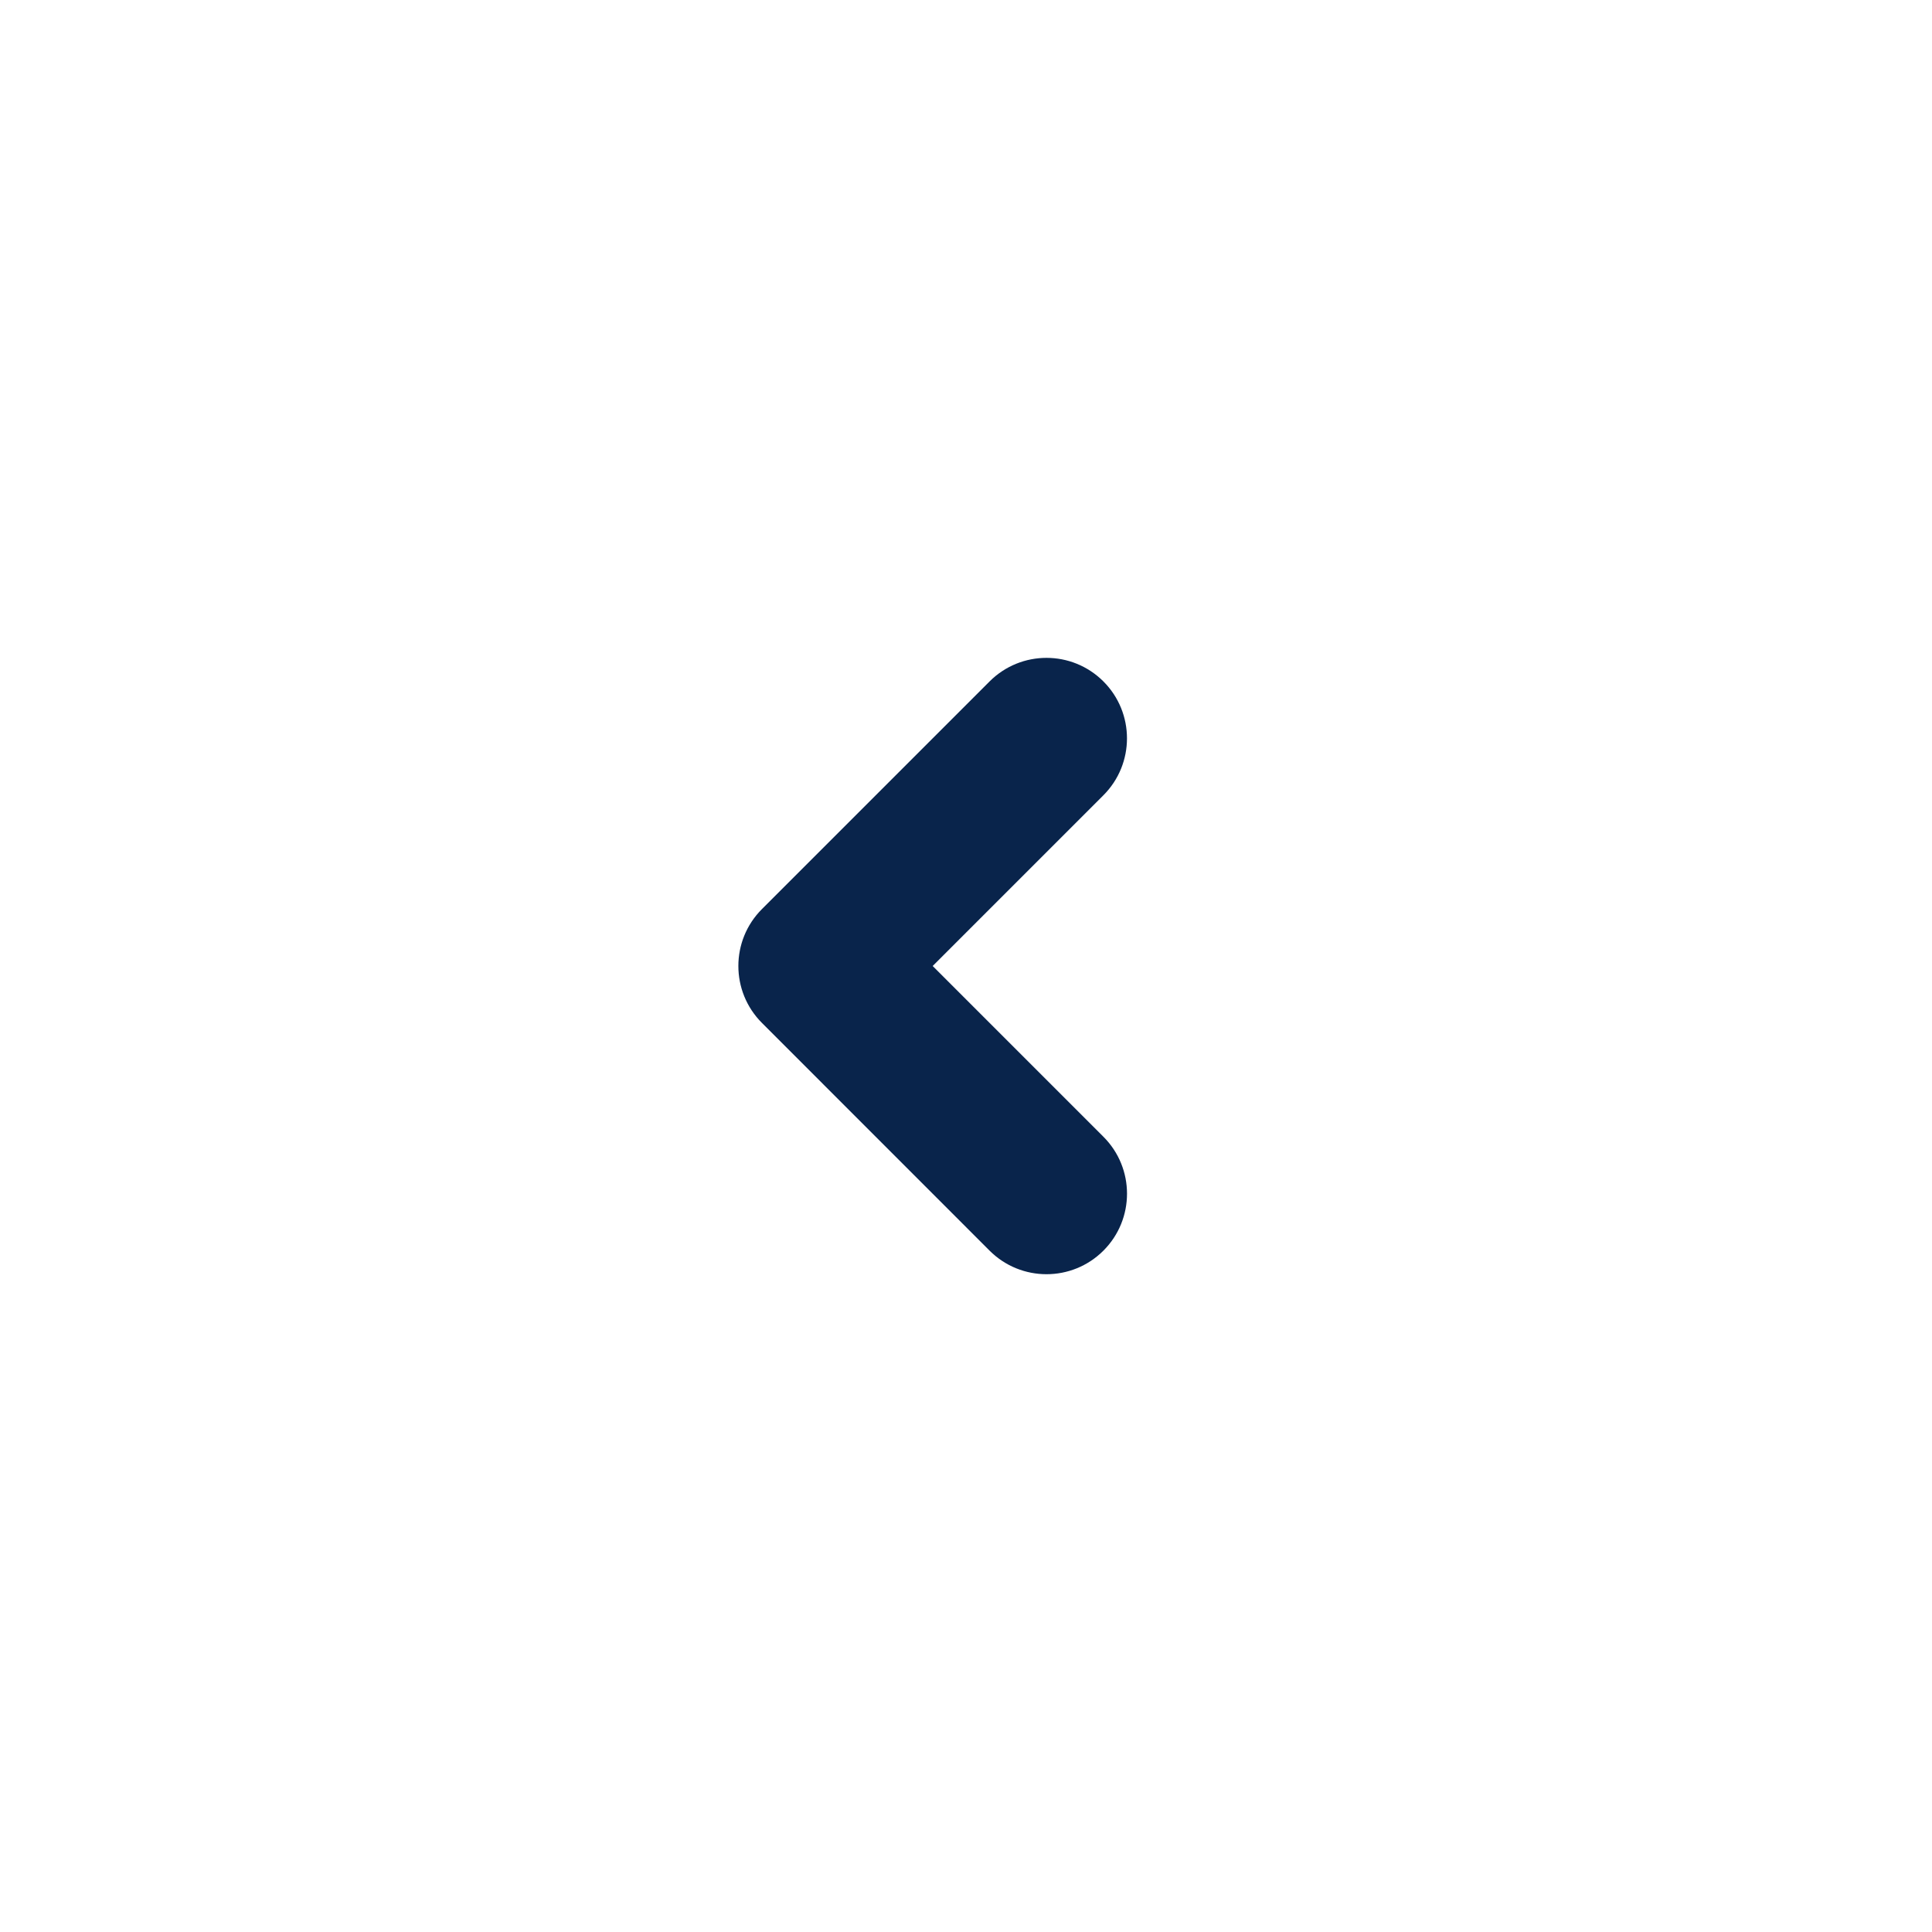
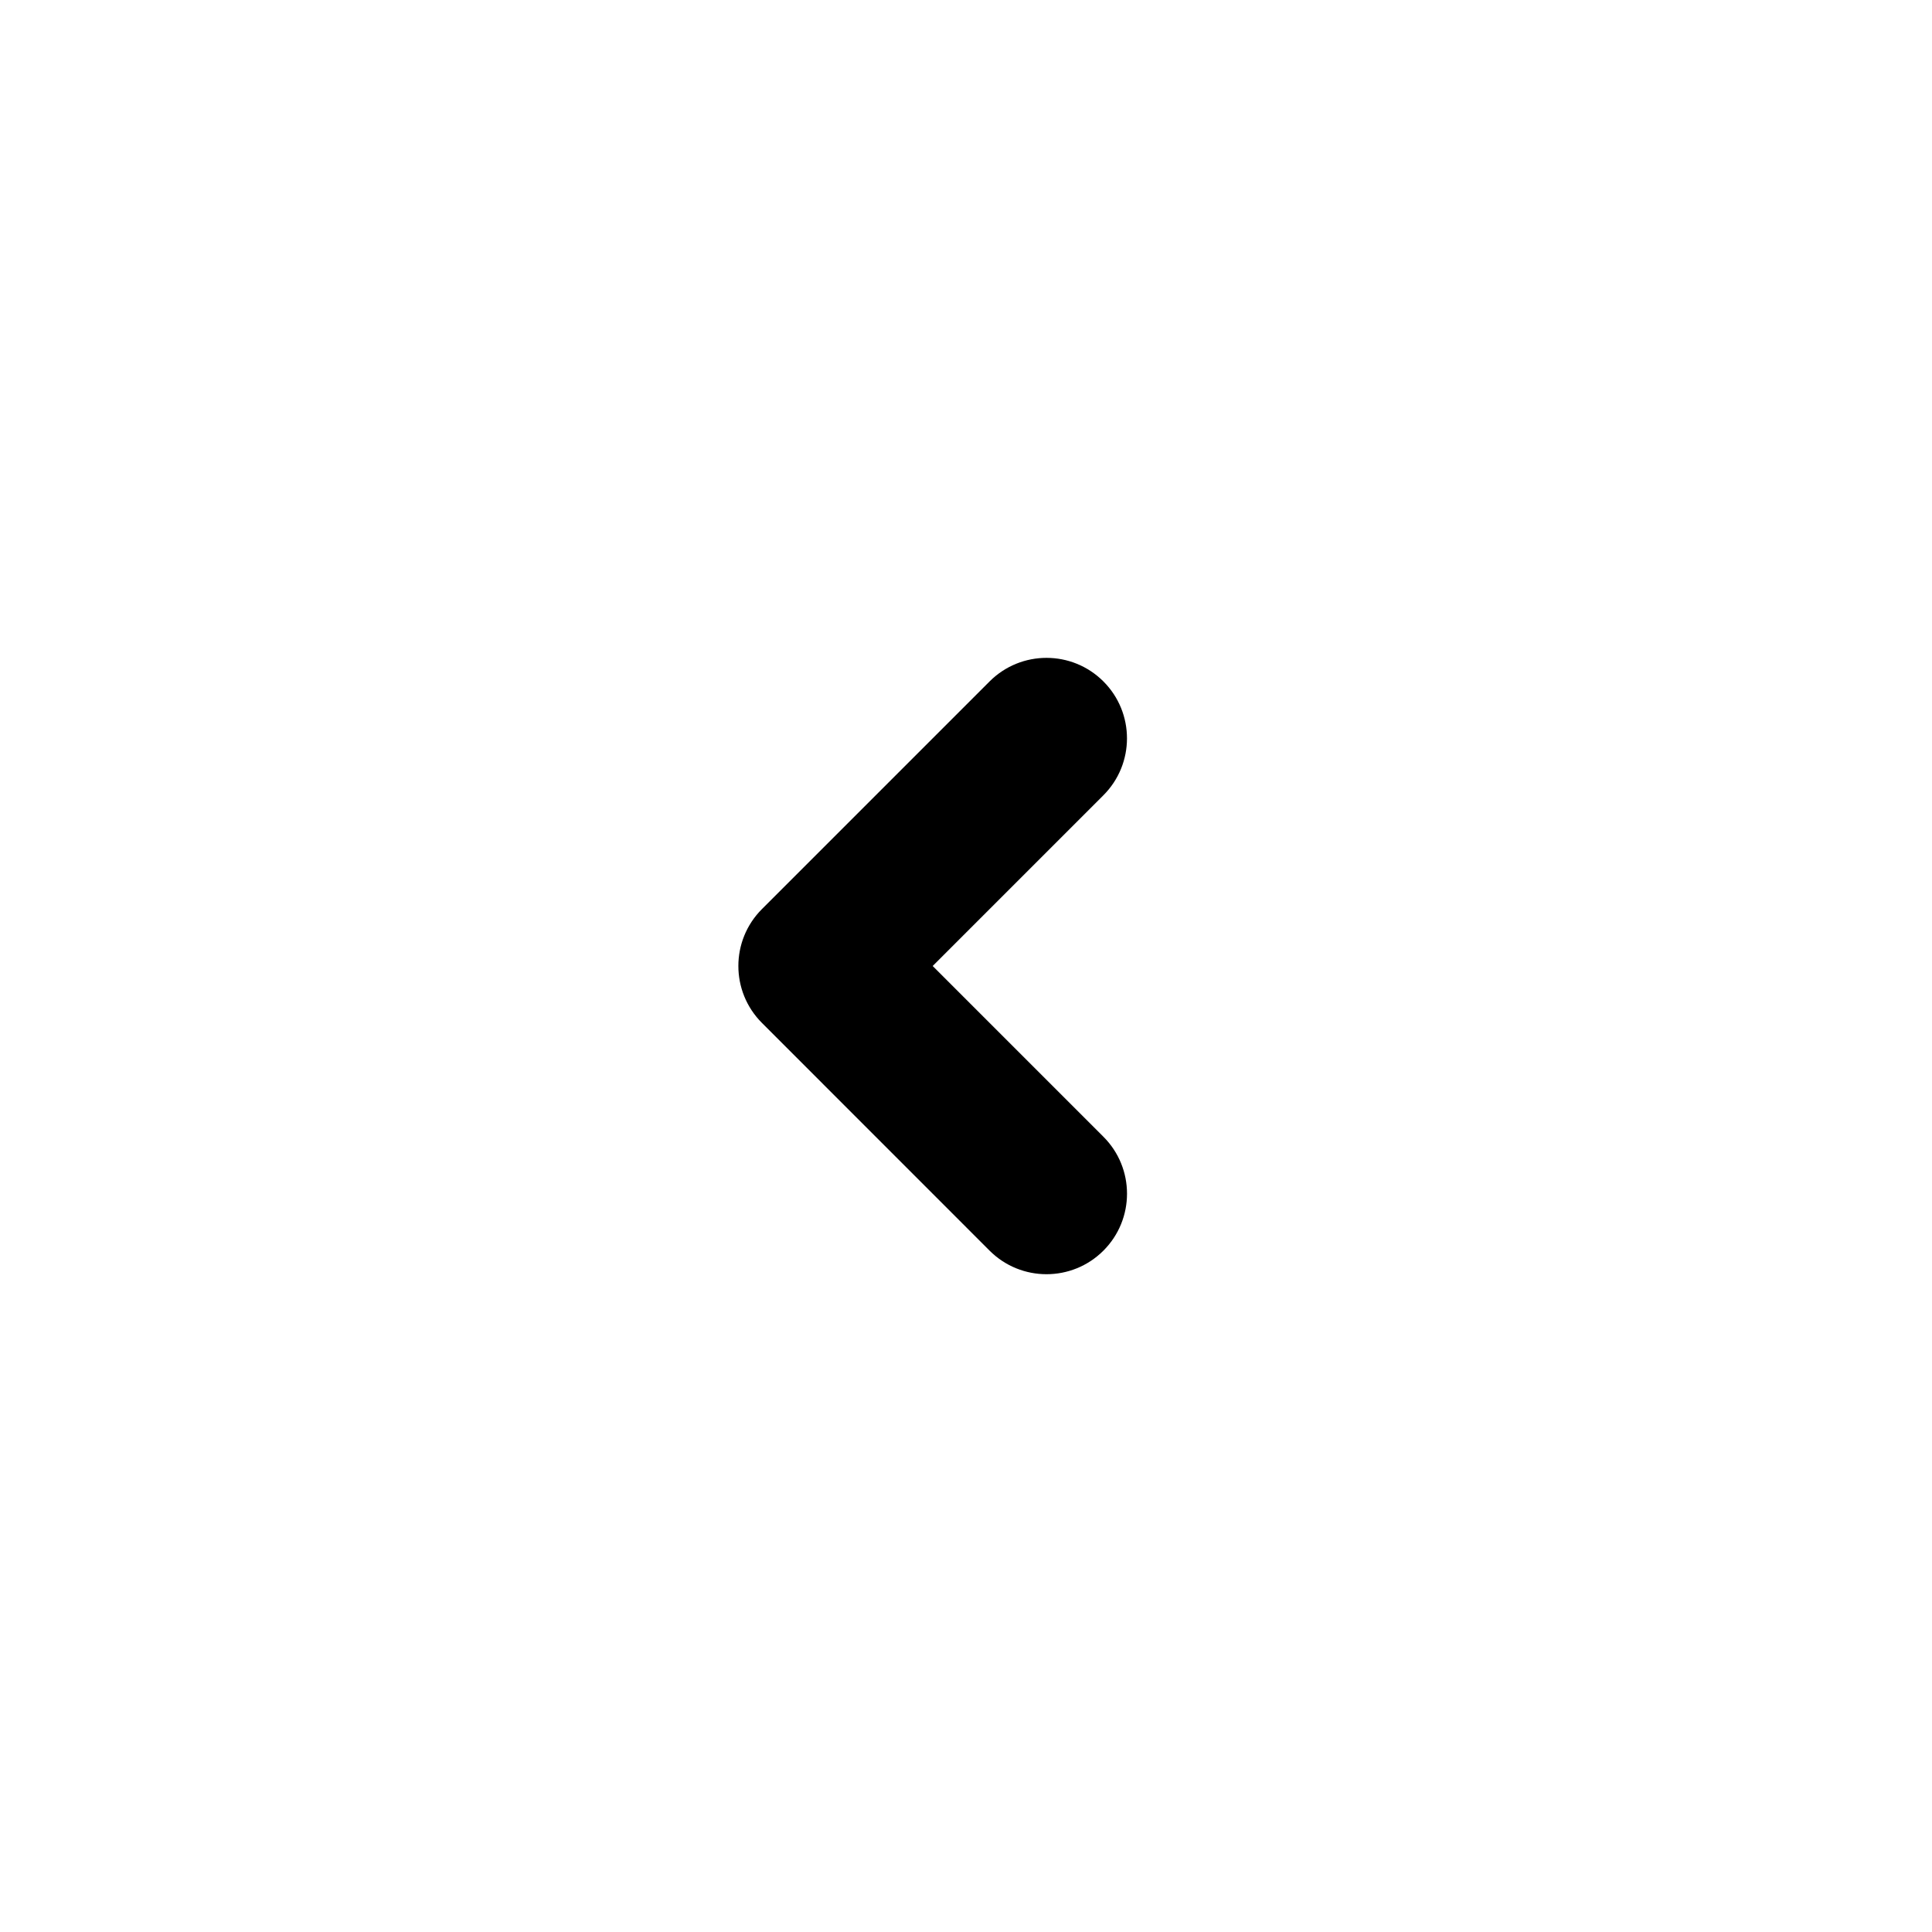
- <svg xmlns="http://www.w3.org/2000/svg" width="24" height="24">
+ <svg xmlns="http://www.w3.org/2000/svg" width="24" height="24" viewBox="0 0 24 24">
  <g fill="none" fill-rule="evenodd">
    <path d="M24 0v24H0V0h24ZM12.594 23.258l-.012.002-.071.035-.02.004-.014-.004-.071-.036c-.01-.003-.019 0-.024.006l-.004.01-.017.428.005.02.01.013.104.074.015.004.012-.004.104-.074.012-.016.004-.017-.017-.427c-.002-.01-.009-.017-.016-.018Zm.264-.113-.014.002-.184.093-.01.01-.003.011.018.43.005.012.008.008.201.092c.012.004.023 0 .029-.008l.004-.014-.034-.614c-.003-.012-.01-.02-.02-.022Zm-.715.002a.023.023 0 0 0-.027.006l-.006.014-.034.614c0 .012.007.02.017.024l.015-.002.201-.093.01-.008.003-.011.018-.43-.003-.012-.01-.01-.184-.092Z" />
-     <path fill="#09244B" d="M13.707 8.465a1 1 0 0 1 0 1.414L11.586 12l2.121 2.121a1 1 0 0 1-1.414 1.415l-2.828-2.829a1 1 0 0 1 0-1.414l2.828-2.828a1 1 0 0 1 1.414 0Z" />
+     <path fill="currentColor" d="M13.707 8.465a1 1 0 0 1 0 1.414L11.586 12l2.121 2.121a1 1 0 0 1-1.414 1.415l-2.828-2.829a1 1 0 0 1 0-1.414l2.828-2.828a1 1 0 0 1 1.414 0Z" />
  </g>
</svg>
